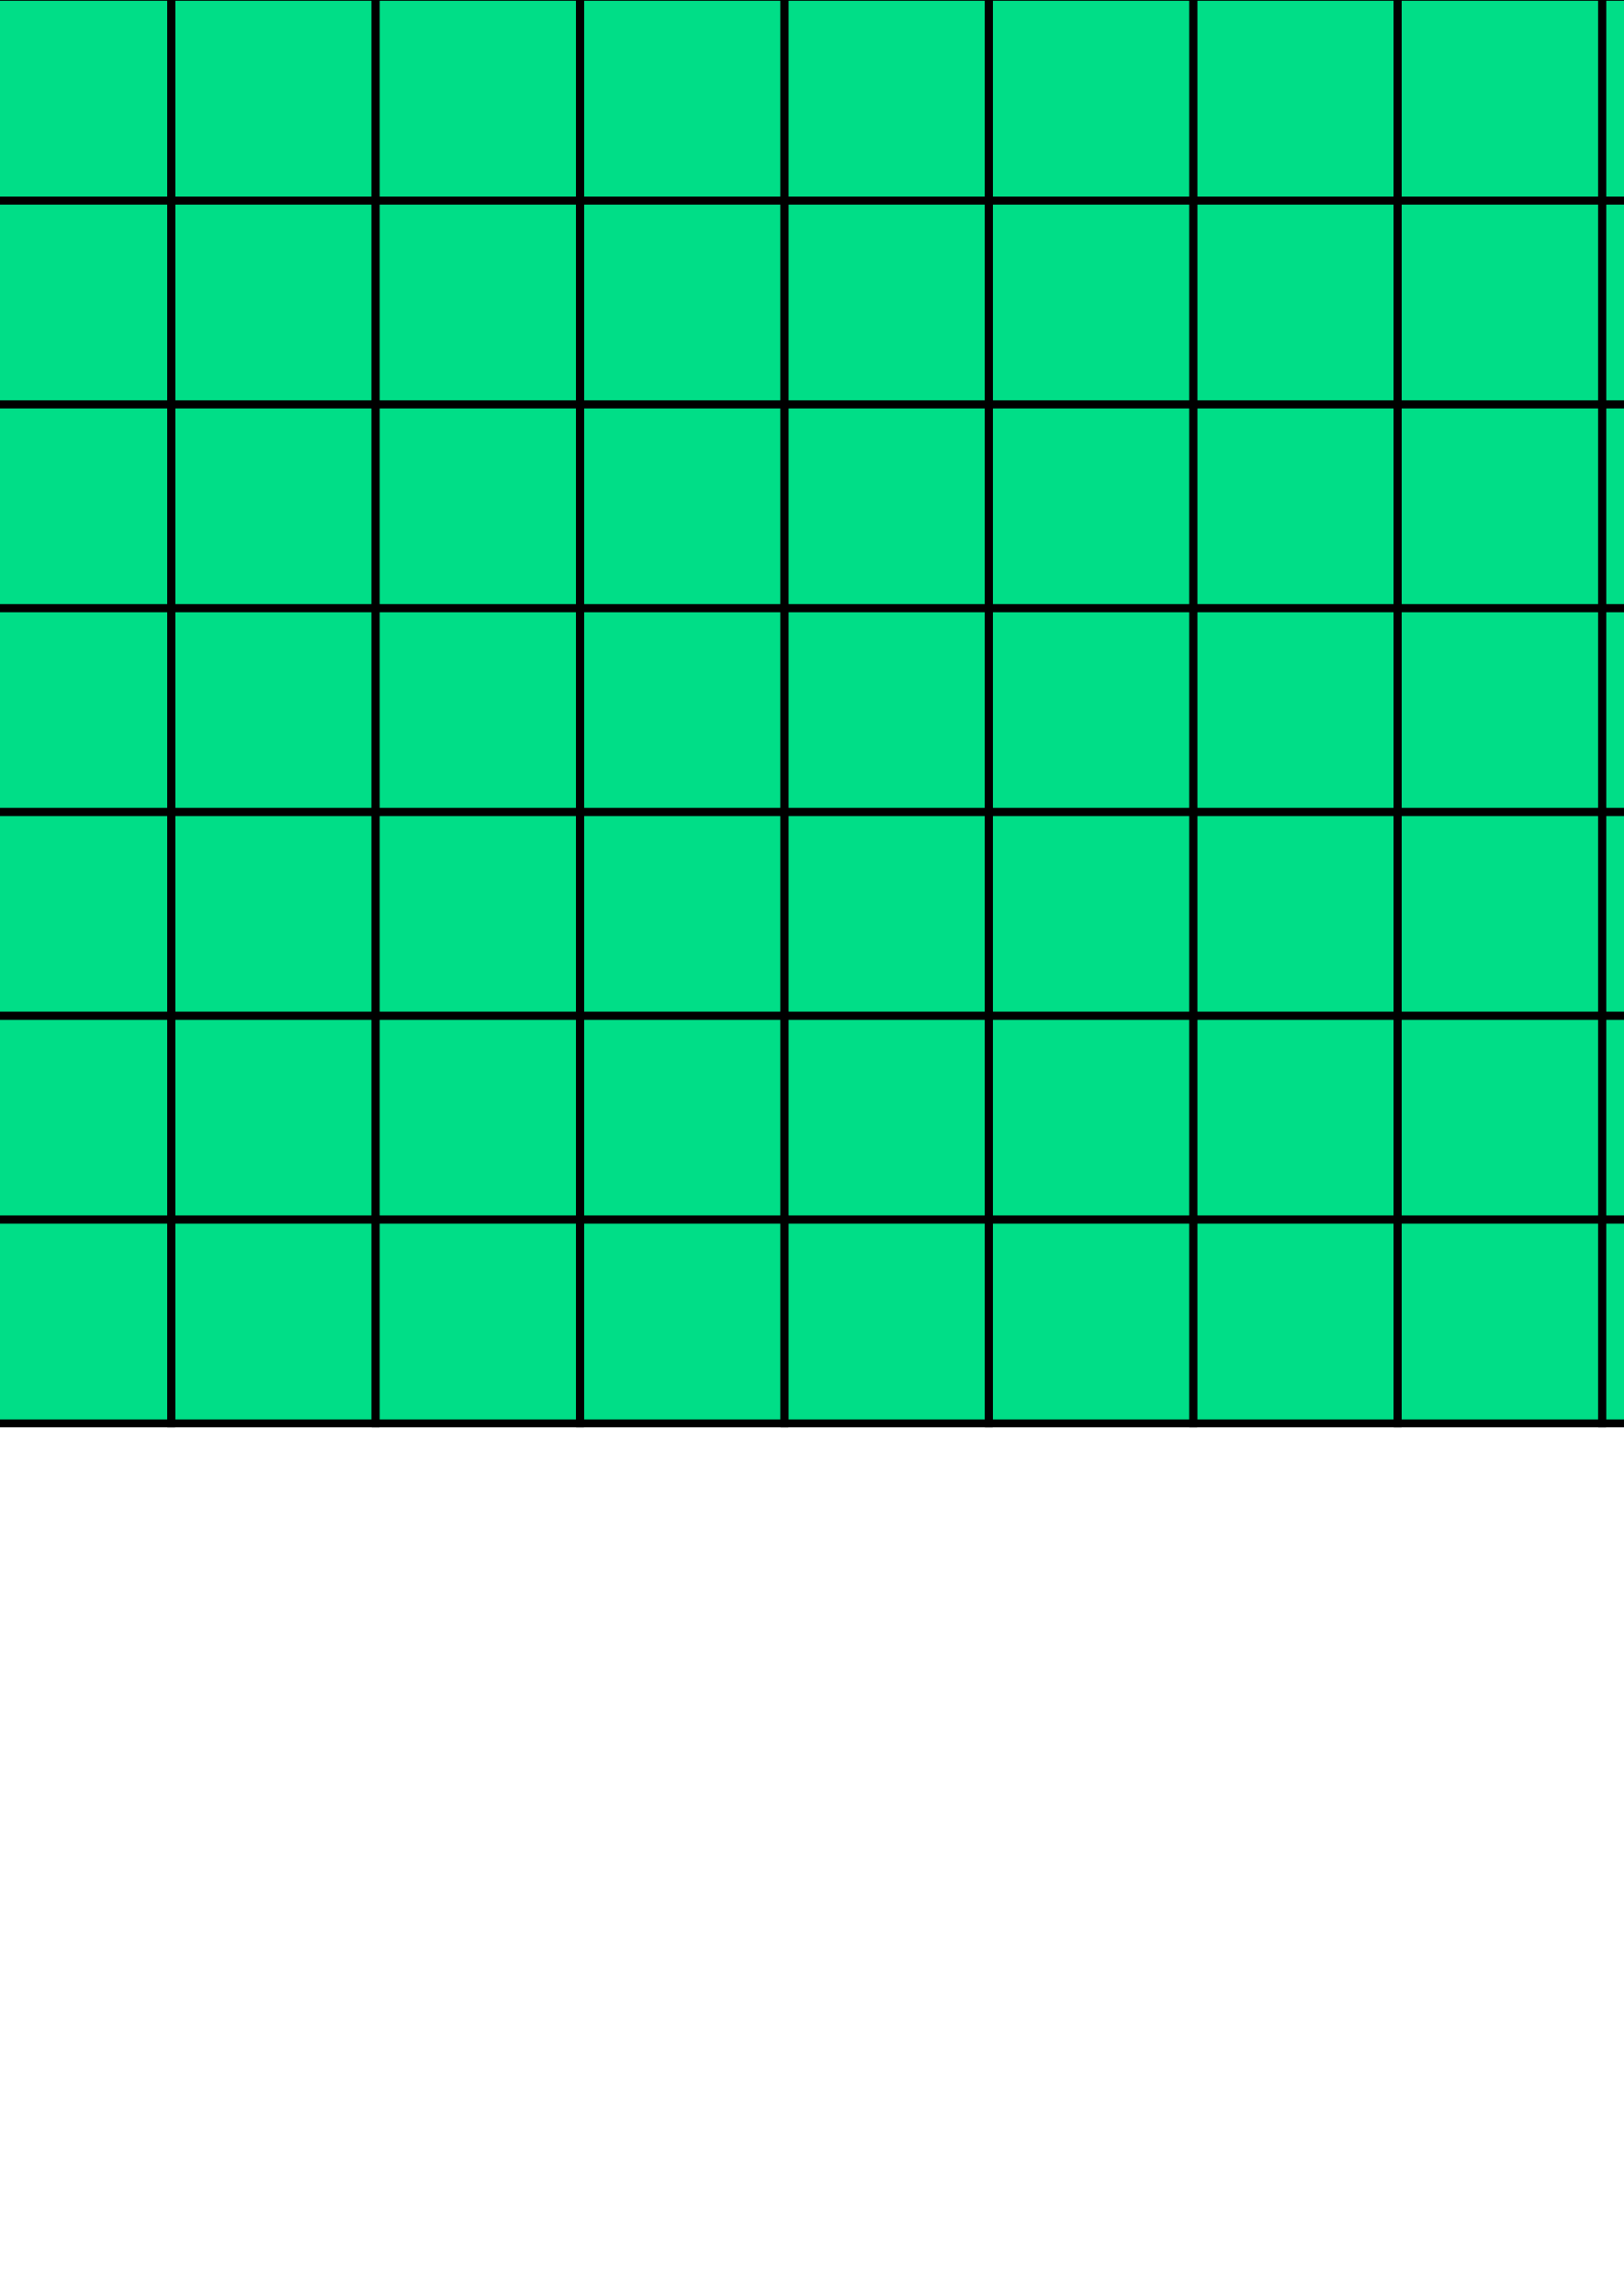
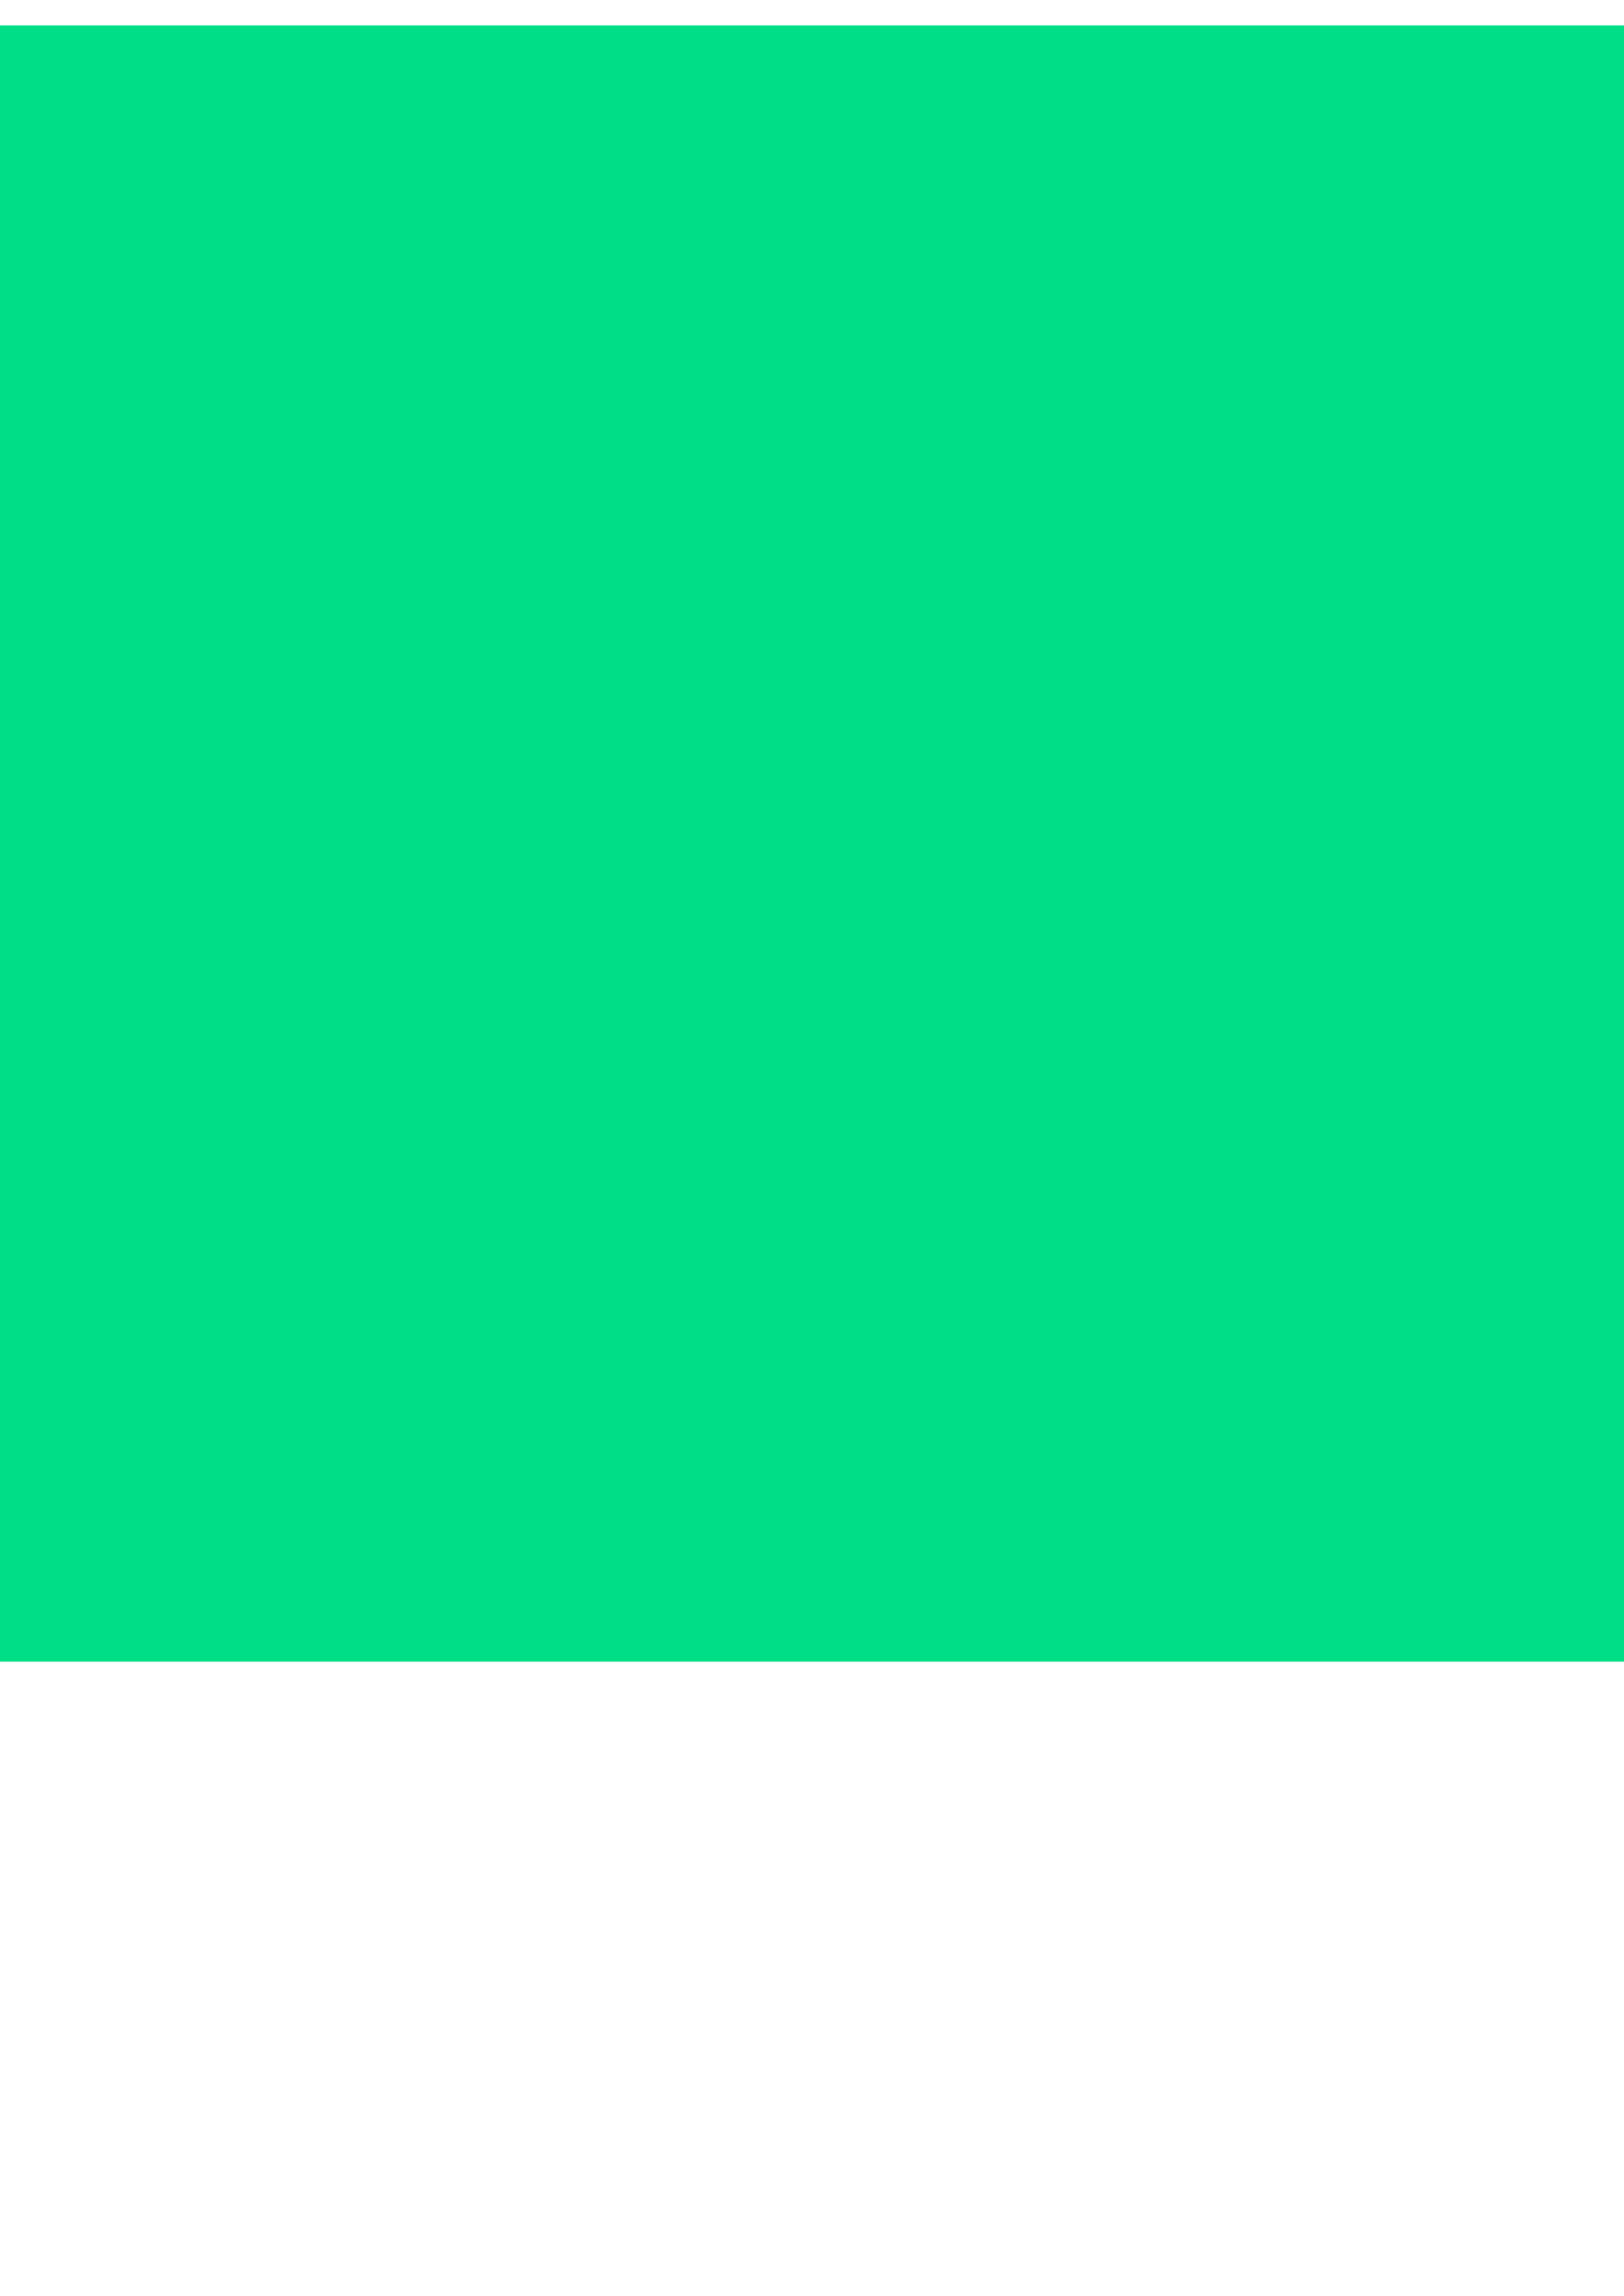
<svg xmlns="http://www.w3.org/2000/svg" width="210mm" height="297mm" viewBox="0 0 210 297" version="1.1" id="svg4594">
  <defs id="defs4588" />
  <g id="layer1">
-     <g id="g1319">
-       <rect transform="scale(-1,1)" y="-27.187" x="-233.847" height="211.667" width="264.583" id="rect4596" style="fill:#00de87;fill-opacity:1;stroke-width:0.445" />
-       <g transform="matrix(1.018202,0,0,1.015404,0.5632985,0.4166333)" id="g994">
-         <rect style="fill:none;fill-opacity:1;stroke:#000000;stroke-width:1;stroke-miterlimit:4;stroke-dasharray:none;stroke-opacity:1" id="rect816" width="25.966" height="25.966" x="-30.74" y="-26.803" />
-         <rect style="fill:none;fill-opacity:1;stroke:#000000;stroke-width:1;stroke-miterlimit:4;stroke-dasharray:none;stroke-opacity:1" id="rect816-7" width="25.966" height="25.966" x="-30.74" y="-0.838" />
-         <rect style="fill:none;fill-opacity:1;stroke:#000000;stroke-width:1;stroke-miterlimit:4;stroke-dasharray:none;stroke-opacity:1" id="rect816-9" width="25.966" height="25.966" x="-30.74" y="25.128" />
-         <rect style="fill:none;fill-opacity:1;stroke:#000000;stroke-width:1;stroke-miterlimit:4;stroke-dasharray:none;stroke-opacity:1" id="rect816-8" width="25.966" height="25.966" x="-30.74" y="51.093" />
-         <rect style="fill:none;fill-opacity:1;stroke:#000000;stroke-width:1;stroke-miterlimit:4;stroke-dasharray:none;stroke-opacity:1" id="rect816-2" width="25.966" height="25.966" x="-30.74" y="77.059" />
-         <rect style="fill:none;fill-opacity:1;stroke:#000000;stroke-width:1;stroke-miterlimit:4;stroke-dasharray:none;stroke-opacity:1" id="rect816-5" width="25.966" height="25.966" x="-30.74" y="103.024" />
-         <rect style="fill:none;fill-opacity:1;stroke:#000000;stroke-width:1;stroke-miterlimit:4;stroke-dasharray:none;stroke-opacity:1" id="rect816-80" width="25.966" height="25.966" x="-30.74" y="128.99" />
-         <rect style="fill:none;fill-opacity:1;stroke:#000000;stroke-width:1;stroke-miterlimit:4;stroke-dasharray:none;stroke-opacity:1" id="rect816-74" width="25.966" height="25.966" x="-30.74" y="154.955" />
-       </g>
-       <g transform="matrix(1.018202,0,0,1.015404,27.00148,0.4166333)" id="g994-8">
-         <rect style="fill:none;fill-opacity:1;stroke:#000000;stroke-width:1;stroke-miterlimit:4;stroke-dasharray:none;stroke-opacity:1" id="rect816-83" width="25.966" height="25.966" x="-30.74" y="-26.803" />
-         <rect style="fill:none;fill-opacity:1;stroke:#000000;stroke-width:1;stroke-miterlimit:4;stroke-dasharray:none;stroke-opacity:1" id="rect816-7-7" width="25.966" height="25.966" x="-30.74" y="-0.838" />
-         <rect style="fill:none;fill-opacity:1;stroke:#000000;stroke-width:1;stroke-miterlimit:4;stroke-dasharray:none;stroke-opacity:1" id="rect816-9-7" width="25.966" height="25.966" x="-30.74" y="25.128" />
-         <rect style="fill:none;fill-opacity:1;stroke:#000000;stroke-width:1;stroke-miterlimit:4;stroke-dasharray:none;stroke-opacity:1" id="rect816-8-5" width="25.966" height="25.966" x="-30.74" y="51.093" />
-         <rect style="fill:none;fill-opacity:1;stroke:#000000;stroke-width:1;stroke-miterlimit:4;stroke-dasharray:none;stroke-opacity:1" id="rect816-2-2" width="25.966" height="25.966" x="-30.74" y="77.059" />
-         <rect style="fill:none;fill-opacity:1;stroke:#000000;stroke-width:1;stroke-miterlimit:4;stroke-dasharray:none;stroke-opacity:1" id="rect816-5-0" width="25.966" height="25.966" x="-30.74" y="103.024" />
-         <rect style="fill:none;fill-opacity:1;stroke:#000000;stroke-width:1;stroke-miterlimit:4;stroke-dasharray:none;stroke-opacity:1" id="rect816-80-3" width="25.966" height="25.966" x="-30.74" y="128.99" />
-         <rect style="fill:none;fill-opacity:1;stroke:#000000;stroke-width:1;stroke-miterlimit:4;stroke-dasharray:none;stroke-opacity:1" id="rect816-74-1" width="25.966" height="25.966" x="-30.74" y="154.955" />
-       </g>
-       <g transform="matrix(1.018202,0,0,1.015404,53.43966,0.4166333)" id="g994-8-0">
-         <rect style="fill:none;fill-opacity:1;stroke:#000000;stroke-width:1;stroke-miterlimit:4;stroke-dasharray:none;stroke-opacity:1" id="rect816-83-4" width="25.966" height="25.966" x="-30.74" y="-26.803" />
-         <rect style="fill:none;fill-opacity:1;stroke:#000000;stroke-width:1;stroke-miterlimit:4;stroke-dasharray:none;stroke-opacity:1" id="rect816-7-7-0" width="25.966" height="25.966" x="-30.74" y="-0.838" />
-         <rect style="fill:none;fill-opacity:1;stroke:#000000;stroke-width:1;stroke-miterlimit:4;stroke-dasharray:none;stroke-opacity:1" id="rect816-9-7-2" width="25.966" height="25.966" x="-30.74" y="25.128" />
-         <rect style="fill:none;fill-opacity:1;stroke:#000000;stroke-width:1;stroke-miterlimit:4;stroke-dasharray:none;stroke-opacity:1" id="rect816-8-5-4" width="25.966" height="25.966" x="-30.74" y="51.093" />
-         <rect style="fill:none;fill-opacity:1;stroke:#000000;stroke-width:1;stroke-miterlimit:4;stroke-dasharray:none;stroke-opacity:1" id="rect816-2-2-2" width="25.966" height="25.966" x="-30.74" y="77.059" />
-         <rect style="fill:none;fill-opacity:1;stroke:#000000;stroke-width:1;stroke-miterlimit:4;stroke-dasharray:none;stroke-opacity:1" id="rect816-5-0-7" width="25.966" height="25.966" x="-30.74" y="103.024" />
-         <rect style="fill:none;fill-opacity:1;stroke:#000000;stroke-width:1;stroke-miterlimit:4;stroke-dasharray:none;stroke-opacity:1" id="rect816-80-3-3" width="25.966" height="25.966" x="-30.74" y="128.99" />
-         <rect style="fill:none;fill-opacity:1;stroke:#000000;stroke-width:1;stroke-miterlimit:4;stroke-dasharray:none;stroke-opacity:1" id="rect816-74-1-9" width="25.966" height="25.966" x="-30.74" y="154.955" />
-       </g>
-       <g transform="matrix(1.018202,0,0,1.015404,79.87785,0.4166333)" id="g994-8-2">
-         <rect style="fill:none;fill-opacity:1;stroke:#000000;stroke-width:1;stroke-miterlimit:4;stroke-dasharray:none;stroke-opacity:1" id="rect816-83-7" width="25.966" height="25.966" x="-30.74" y="-26.803" />
-         <rect style="fill:none;fill-opacity:1;stroke:#000000;stroke-width:1;stroke-miterlimit:4;stroke-dasharray:none;stroke-opacity:1" id="rect816-7-7-5" width="25.966" height="25.966" x="-30.74" y="-0.838" />
-         <rect style="fill:none;fill-opacity:1;stroke:#000000;stroke-width:1;stroke-miterlimit:4;stroke-dasharray:none;stroke-opacity:1" id="rect816-9-7-1" width="25.966" height="25.966" x="-30.74" y="25.128" />
-         <rect style="fill:none;fill-opacity:1;stroke:#000000;stroke-width:1;stroke-miterlimit:4;stroke-dasharray:none;stroke-opacity:1" id="rect816-8-5-6" width="25.966" height="25.966" x="-30.74" y="51.093" />
-         <rect style="fill:none;fill-opacity:1;stroke:#000000;stroke-width:1;stroke-miterlimit:4;stroke-dasharray:none;stroke-opacity:1" id="rect816-2-2-26" width="25.966" height="25.966" x="-30.74" y="77.059" />
-         <rect style="fill:none;fill-opacity:1;stroke:#000000;stroke-width:1;stroke-miterlimit:4;stroke-dasharray:none;stroke-opacity:1" id="rect816-5-0-2" width="25.966" height="25.966" x="-30.74" y="103.024" />
-         <rect style="fill:none;fill-opacity:1;stroke:#000000;stroke-width:1;stroke-miterlimit:4;stroke-dasharray:none;stroke-opacity:1" id="rect816-80-3-0" width="25.966" height="25.966" x="-30.74" y="128.99" />
-         <rect style="fill:none;fill-opacity:1;stroke:#000000;stroke-width:1;stroke-miterlimit:4;stroke-dasharray:none;stroke-opacity:1" id="rect816-74-1-7" width="25.966" height="25.966" x="-30.74" y="154.955" />
-       </g>
-       <g transform="matrix(1.018202,0,0,1.015404,106.316,0.4166333)" id="g994-8-20">
-         <rect style="fill:none;fill-opacity:1;stroke:#000000;stroke-width:1;stroke-miterlimit:4;stroke-dasharray:none;stroke-opacity:1" id="rect816-83-43" width="25.966" height="25.966" x="-30.74" y="-26.803" />
-         <rect style="fill:none;fill-opacity:1;stroke:#000000;stroke-width:1;stroke-miterlimit:4;stroke-dasharray:none;stroke-opacity:1" id="rect816-7-7-6" width="25.966" height="25.966" x="-30.74" y="-0.838" />
-         <rect style="fill:none;fill-opacity:1;stroke:#000000;stroke-width:1;stroke-miterlimit:4;stroke-dasharray:none;stroke-opacity:1" id="rect816-9-7-0" width="25.966" height="25.966" x="-30.74" y="25.128" />
-         <rect style="fill:none;fill-opacity:1;stroke:#000000;stroke-width:1;stroke-miterlimit:4;stroke-dasharray:none;stroke-opacity:1" id="rect816-8-5-9" width="25.966" height="25.966" x="-30.74" y="51.093" />
-         <rect style="fill:none;fill-opacity:1;stroke:#000000;stroke-width:1;stroke-miterlimit:4;stroke-dasharray:none;stroke-opacity:1" id="rect816-2-2-3" width="25.966" height="25.966" x="-30.74" y="77.059" />
-         <rect style="fill:none;fill-opacity:1;stroke:#000000;stroke-width:1;stroke-miterlimit:4;stroke-dasharray:none;stroke-opacity:1" id="rect816-5-0-8" width="25.966" height="25.966" x="-30.74" y="103.024" />
-         <rect style="fill:none;fill-opacity:1;stroke:#000000;stroke-width:1;stroke-miterlimit:4;stroke-dasharray:none;stroke-opacity:1" id="rect816-80-3-34" width="25.966" height="25.966" x="-30.74" y="128.99" />
-         <rect style="fill:none;fill-opacity:1;stroke:#000000;stroke-width:1;stroke-miterlimit:4;stroke-dasharray:none;stroke-opacity:1" id="rect816-74-1-2" width="25.966" height="25.966" x="-30.74" y="154.955" />
-       </g>
-       <g transform="matrix(1.018202,0,0,1.015404,132.7542,0.4166333)" id="g994-8-8">
-         <rect style="fill:none;fill-opacity:1;stroke:#000000;stroke-width:1;stroke-miterlimit:4;stroke-dasharray:none;stroke-opacity:1" id="rect816-83-6" width="25.966" height="25.966" x="-30.74" y="-26.803" />
-         <rect style="fill:none;fill-opacity:1;stroke:#000000;stroke-width:1;stroke-miterlimit:4;stroke-dasharray:none;stroke-opacity:1" id="rect816-7-7-52" width="25.966" height="25.966" x="-30.74" y="-0.838" />
-         <rect style="fill:none;fill-opacity:1;stroke:#000000;stroke-width:1;stroke-miterlimit:4;stroke-dasharray:none;stroke-opacity:1" id="rect816-9-7-5" width="25.966" height="25.966" x="-30.74" y="25.128" />
-         <rect style="fill:none;fill-opacity:1;stroke:#000000;stroke-width:1;stroke-miterlimit:4;stroke-dasharray:none;stroke-opacity:1" id="rect816-8-5-0" width="25.966" height="25.966" x="-30.74" y="51.093" />
-         <rect style="fill:none;fill-opacity:1;stroke:#000000;stroke-width:1;stroke-miterlimit:4;stroke-dasharray:none;stroke-opacity:1" id="rect816-2-2-8" width="25.966" height="25.966" x="-30.74" y="77.059" />
-         <rect style="fill:none;fill-opacity:1;stroke:#000000;stroke-width:1;stroke-miterlimit:4;stroke-dasharray:none;stroke-opacity:1" id="rect816-5-0-26" width="25.966" height="25.966" x="-30.74" y="103.024" />
-         <rect style="fill:none;fill-opacity:1;stroke:#000000;stroke-width:1;stroke-miterlimit:4;stroke-dasharray:none;stroke-opacity:1" id="rect816-80-3-08" width="25.966" height="25.966" x="-30.74" y="128.99" />
-         <rect style="fill:none;fill-opacity:1;stroke:#000000;stroke-width:1;stroke-miterlimit:4;stroke-dasharray:none;stroke-opacity:1" id="rect816-74-1-5" width="25.966" height="25.966" x="-30.74" y="154.955" />
-       </g>
-       <g transform="matrix(1.018202,0,0,1.015404,159.1924,0.4166333)" id="g994-8-7">
-         <rect style="fill:none;fill-opacity:1;stroke:#000000;stroke-width:1;stroke-miterlimit:4;stroke-dasharray:none;stroke-opacity:1" id="rect816-83-8" width="25.966" height="25.966" x="-30.74" y="-26.803" />
-         <rect style="fill:none;fill-opacity:1;stroke:#000000;stroke-width:1;stroke-miterlimit:4;stroke-dasharray:none;stroke-opacity:1" id="rect816-7-7-63" width="25.966" height="25.966" x="-30.74" y="-0.838" />
-         <rect style="fill:none;fill-opacity:1;stroke:#000000;stroke-width:1;stroke-miterlimit:4;stroke-dasharray:none;stroke-opacity:1" id="rect816-9-7-8" width="25.966" height="25.966" x="-30.74" y="25.128" />
-         <rect style="fill:none;fill-opacity:1;stroke:#000000;stroke-width:1;stroke-miterlimit:4;stroke-dasharray:none;stroke-opacity:1" id="rect816-8-5-45" width="25.966" height="25.966" x="-30.74" y="51.093" />
-         <rect style="fill:none;fill-opacity:1;stroke:#000000;stroke-width:1;stroke-miterlimit:4;stroke-dasharray:none;stroke-opacity:1" id="rect816-2-2-5" width="25.966" height="25.966" x="-30.74" y="77.059" />
-         <rect style="fill:none;fill-opacity:1;stroke:#000000;stroke-width:1;stroke-miterlimit:4;stroke-dasharray:none;stroke-opacity:1" id="rect816-5-0-3" width="25.966" height="25.966" x="-30.74" y="103.024" />
-         <rect style="fill:none;fill-opacity:1;stroke:#000000;stroke-width:1;stroke-miterlimit:4;stroke-dasharray:none;stroke-opacity:1" id="rect816-80-3-6" width="25.966" height="25.966" x="-30.74" y="128.99" />
-         <rect style="fill:none;fill-opacity:1;stroke:#000000;stroke-width:1;stroke-miterlimit:4;stroke-dasharray:none;stroke-opacity:1" id="rect816-74-1-8" width="25.966" height="25.966" x="-30.74" y="154.955" />
-       </g>
-       <g transform="matrix(1.018202,0,0,1.015404,185.6306,0.4166333)" id="g994-8-76">
-         <rect style="fill:none;fill-opacity:1;stroke:#000000;stroke-width:1;stroke-miterlimit:4;stroke-dasharray:none;stroke-opacity:1" id="rect816-83-5" width="25.966" height="25.966" x="-30.74" y="-26.803" />
-         <rect style="fill:none;fill-opacity:1;stroke:#000000;stroke-width:1;stroke-miterlimit:4;stroke-dasharray:none;stroke-opacity:1" id="rect816-7-7-4" width="25.966" height="25.966" x="-30.74" y="-0.838" />
-         <rect style="fill:none;fill-opacity:1;stroke:#000000;stroke-width:1;stroke-miterlimit:4;stroke-dasharray:none;stroke-opacity:1" id="rect816-9-7-04" width="25.966" height="25.966" x="-30.74" y="25.128" />
-         <rect style="fill:none;fill-opacity:1;stroke:#000000;stroke-width:1;stroke-miterlimit:4;stroke-dasharray:none;stroke-opacity:1" id="rect816-8-5-5" width="25.966" height="25.966" x="-30.74" y="51.093" />
-         <rect style="fill:none;fill-opacity:1;stroke:#000000;stroke-width:1;stroke-miterlimit:4;stroke-dasharray:none;stroke-opacity:1" id="rect816-2-2-30" width="25.966" height="25.966" x="-30.74" y="77.059" />
-         <rect style="fill:none;fill-opacity:1;stroke:#000000;stroke-width:1;stroke-miterlimit:4;stroke-dasharray:none;stroke-opacity:1" id="rect816-5-0-70" width="25.966" height="25.966" x="-30.74" y="103.024" />
-         <rect style="fill:none;fill-opacity:1;stroke:#000000;stroke-width:1;stroke-miterlimit:4;stroke-dasharray:none;stroke-opacity:1" id="rect816-80-3-60" width="25.966" height="25.966" x="-30.74" y="128.99" />
-         <rect style="fill:none;fill-opacity:1;stroke:#000000;stroke-width:1;stroke-miterlimit:4;stroke-dasharray:none;stroke-opacity:1" id="rect816-74-1-20" width="25.966" height="25.966" x="-30.74" y="154.955" />
-       </g>
-       <g transform="matrix(1.018202,0,0,1.015404,212.0688,0.4166333)" id="g994-8-6">
-         <rect style="fill:none;fill-opacity:1;stroke:#000000;stroke-width:1;stroke-miterlimit:4;stroke-dasharray:none;stroke-opacity:1" id="rect816-83-0" width="25.966" height="25.966" x="-30.74" y="-26.803" />
-         <rect style="fill:none;fill-opacity:1;stroke:#000000;stroke-width:1;stroke-miterlimit:4;stroke-dasharray:none;stroke-opacity:1" id="rect816-7-7-7" width="25.966" height="25.966" x="-30.74" y="-0.838" />
-         <rect style="fill:none;fill-opacity:1;stroke:#000000;stroke-width:1;stroke-miterlimit:4;stroke-dasharray:none;stroke-opacity:1" id="rect816-9-7-12" width="25.966" height="25.966" x="-30.74" y="25.128" />
-         <rect style="fill:none;fill-opacity:1;stroke:#000000;stroke-width:1;stroke-miterlimit:4;stroke-dasharray:none;stroke-opacity:1" id="rect816-8-5-8" width="25.966" height="25.966" x="-30.74" y="51.093" />
-         <rect style="fill:none;fill-opacity:1;stroke:#000000;stroke-width:1;stroke-miterlimit:4;stroke-dasharray:none;stroke-opacity:1" id="rect816-2-2-9" width="25.966" height="25.966" x="-30.74" y="77.059" />
-         <rect style="fill:none;fill-opacity:1;stroke:#000000;stroke-width:1;stroke-miterlimit:4;stroke-dasharray:none;stroke-opacity:1" id="rect816-5-0-4" width="25.966" height="25.966" x="-30.74" y="103.024" />
-         <rect style="fill:none;fill-opacity:1;stroke:#000000;stroke-width:1;stroke-miterlimit:4;stroke-dasharray:none;stroke-opacity:1" id="rect816-80-3-9" width="25.966" height="25.966" x="-30.74" y="128.99" />
-         <rect style="fill:none;fill-opacity:1;stroke:#000000;stroke-width:1;stroke-miterlimit:4;stroke-dasharray:none;stroke-opacity:1" id="rect816-74-1-0" width="25.966" height="25.966" x="-30.74" y="154.955" />
-       </g>
-       <g transform="matrix(1.018202,0,0,1.015404,238.5069,0.4166333)" id="g994-8-3">
-         <rect style="fill:none;fill-opacity:1;stroke:#000000;stroke-width:1;stroke-miterlimit:4;stroke-dasharray:none;stroke-opacity:1" id="rect816-83-50" width="25.966" height="25.966" x="-30.74" y="-26.803" />
-         <rect style="fill:none;fill-opacity:1;stroke:#000000;stroke-width:1;stroke-miterlimit:4;stroke-dasharray:none;stroke-opacity:1" id="rect816-7-7-9" width="25.966" height="25.966" x="-30.74" y="-0.838" />
-         <rect style="fill:none;fill-opacity:1;stroke:#000000;stroke-width:1;stroke-miterlimit:4;stroke-dasharray:none;stroke-opacity:1" id="rect816-9-7-4" width="25.966" height="25.966" x="-30.74" y="25.128" />
-         <rect style="fill:none;fill-opacity:1;stroke:#000000;stroke-width:1;stroke-miterlimit:4;stroke-dasharray:none;stroke-opacity:1" id="rect816-8-5-88" width="25.966" height="25.966" x="-30.74" y="51.093" />
-         <rect style="fill:none;fill-opacity:1;stroke:#000000;stroke-width:1;stroke-miterlimit:4;stroke-dasharray:none;stroke-opacity:1" id="rect816-2-2-0" width="25.966" height="25.966" x="-30.74" y="77.059" />
-         <rect style="fill:none;fill-opacity:1;stroke:#000000;stroke-width:1;stroke-miterlimit:4;stroke-dasharray:none;stroke-opacity:1" id="rect816-5-0-0" width="25.966" height="25.966" x="-30.74" y="103.024" />
-         <rect style="fill:none;fill-opacity:1;stroke:#000000;stroke-width:1;stroke-miterlimit:4;stroke-dasharray:none;stroke-opacity:1" id="rect816-80-3-32" width="25.966" height="25.966" x="-30.74" y="128.99" />
-         <rect style="fill:none;fill-opacity:1;stroke:#000000;stroke-width:1;stroke-miterlimit:4;stroke-dasharray:none;stroke-opacity:1" id="rect816-74-1-81" width="25.966" height="25.966" x="-30.74" y="154.955" />
-       </g>
-     </g>
+     <rect style="fill:#00de87;fill-opacity:1;stroke-width:0.445" id="rect4596" width="264.583" height="211.667" x="-236.52" y="3.282" transform="scale(-1,1)" />
  </g>
</svg>
